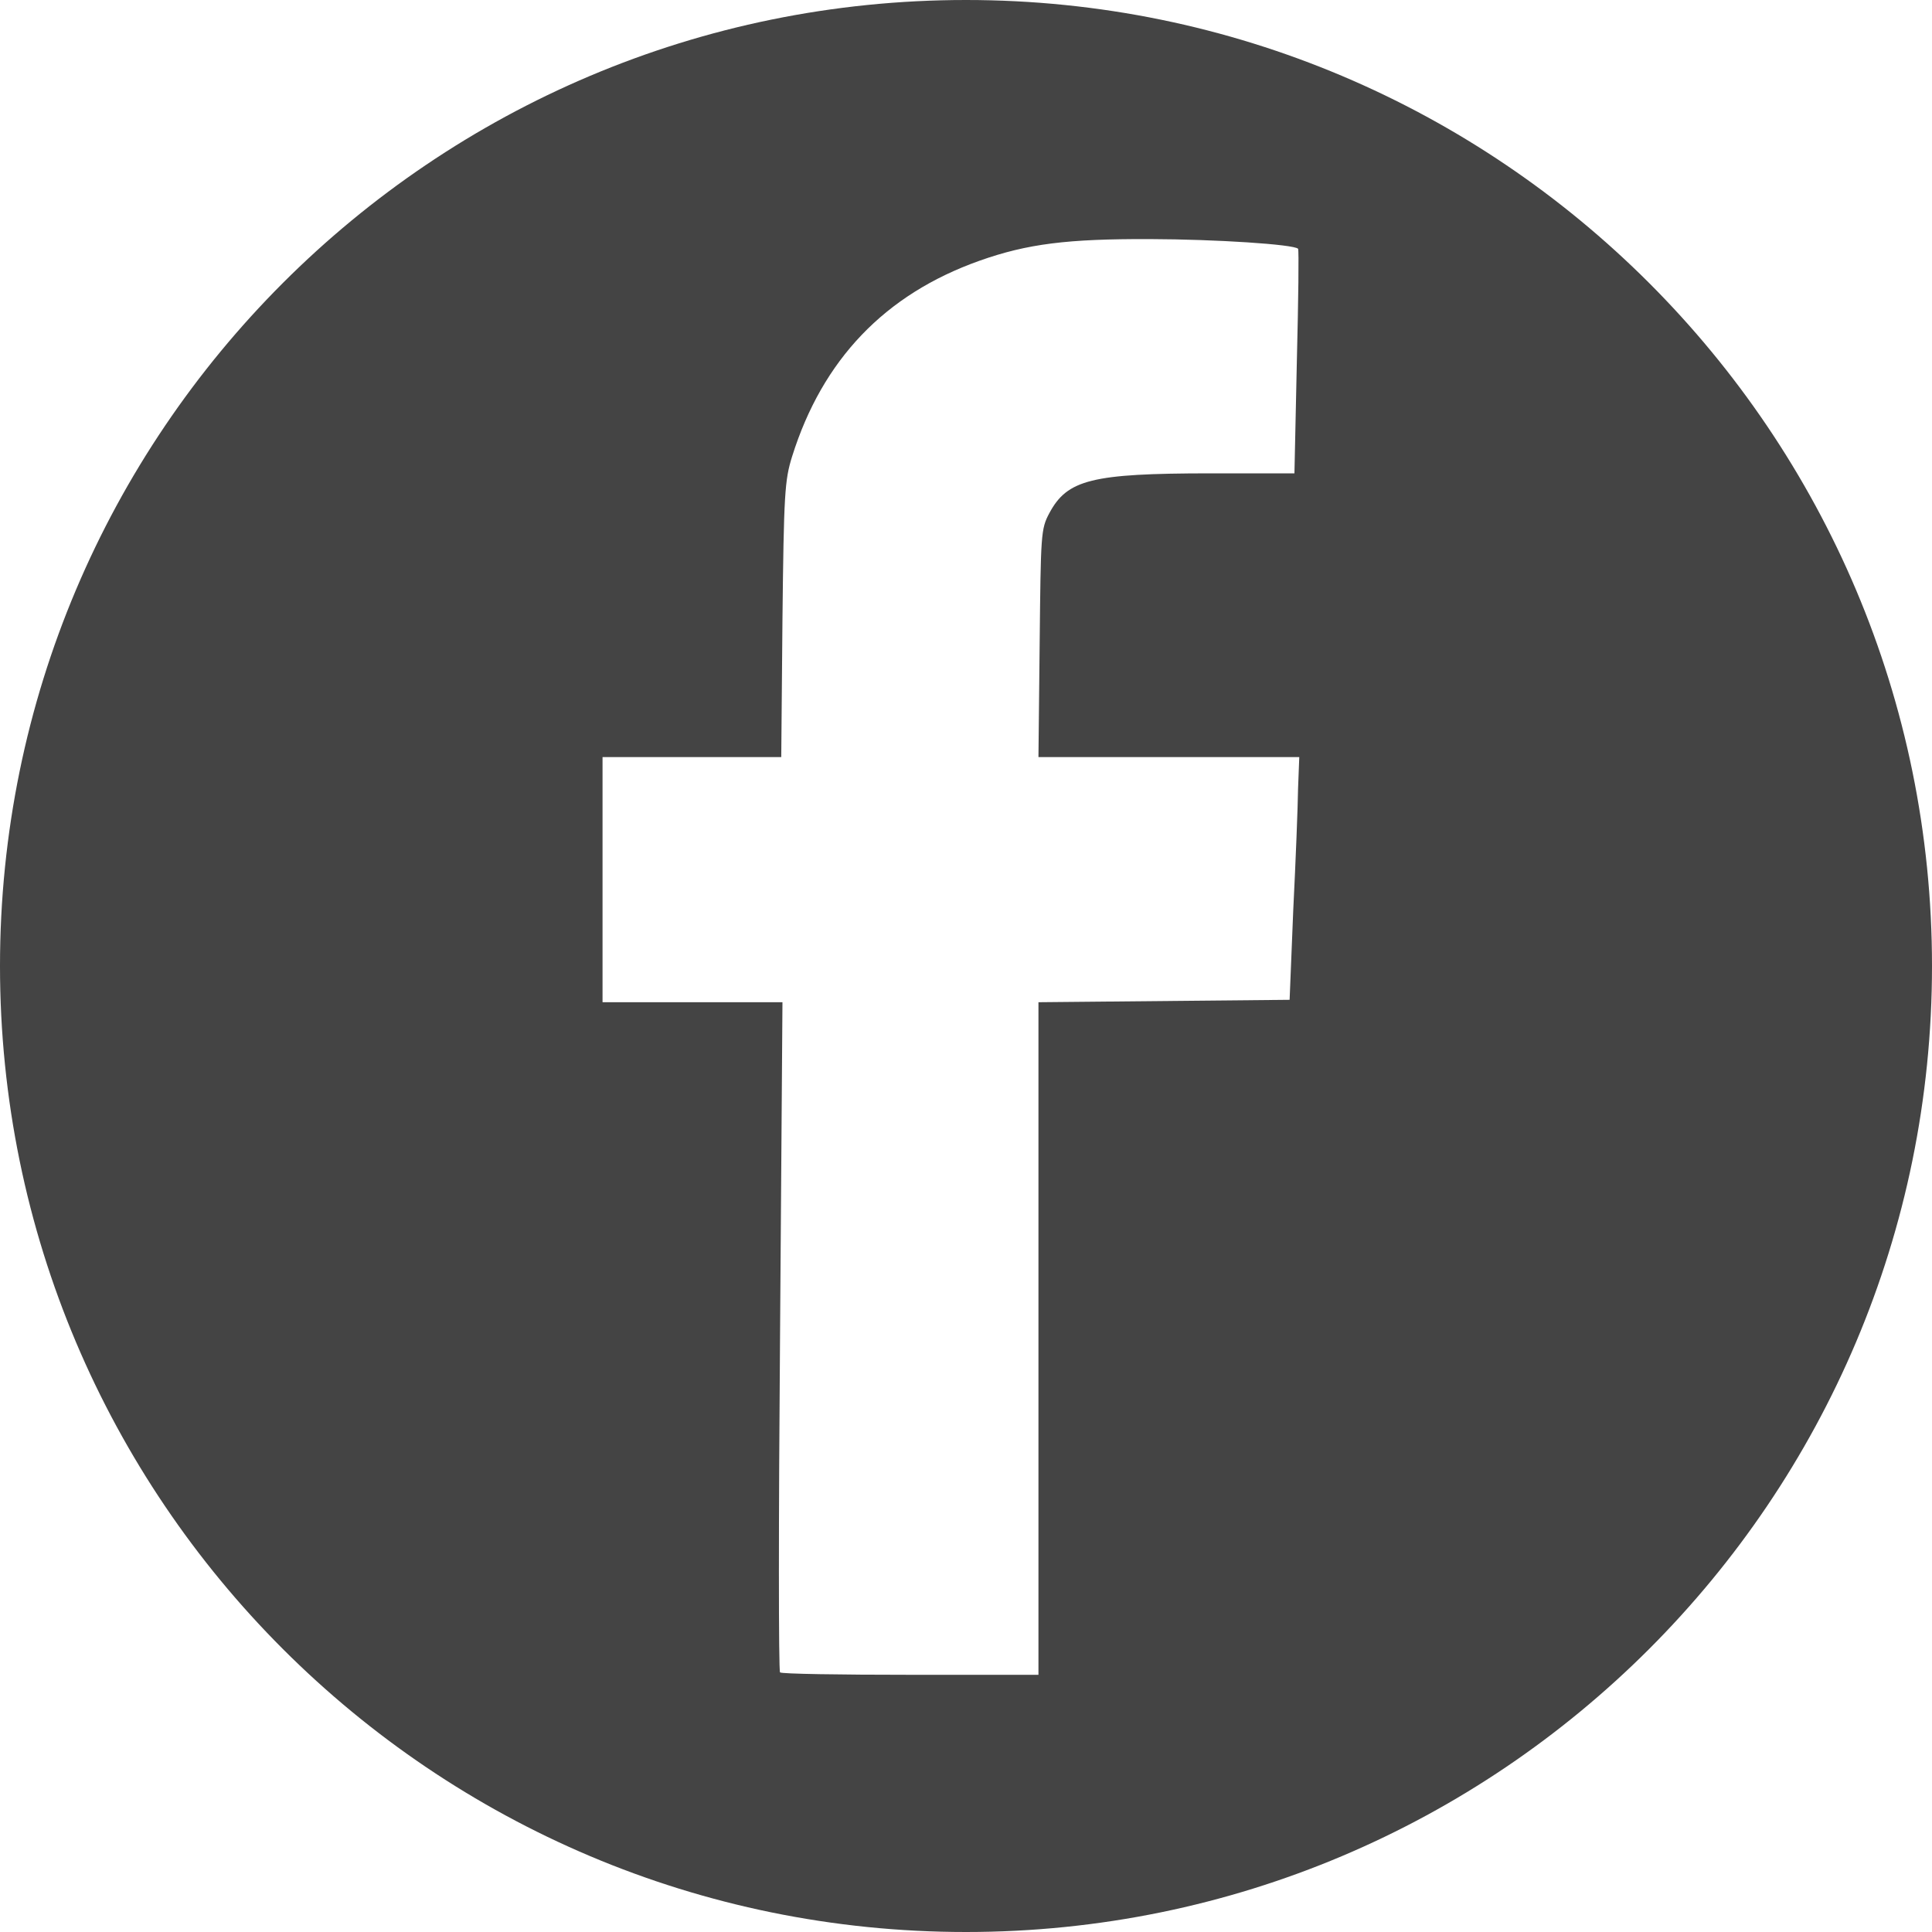
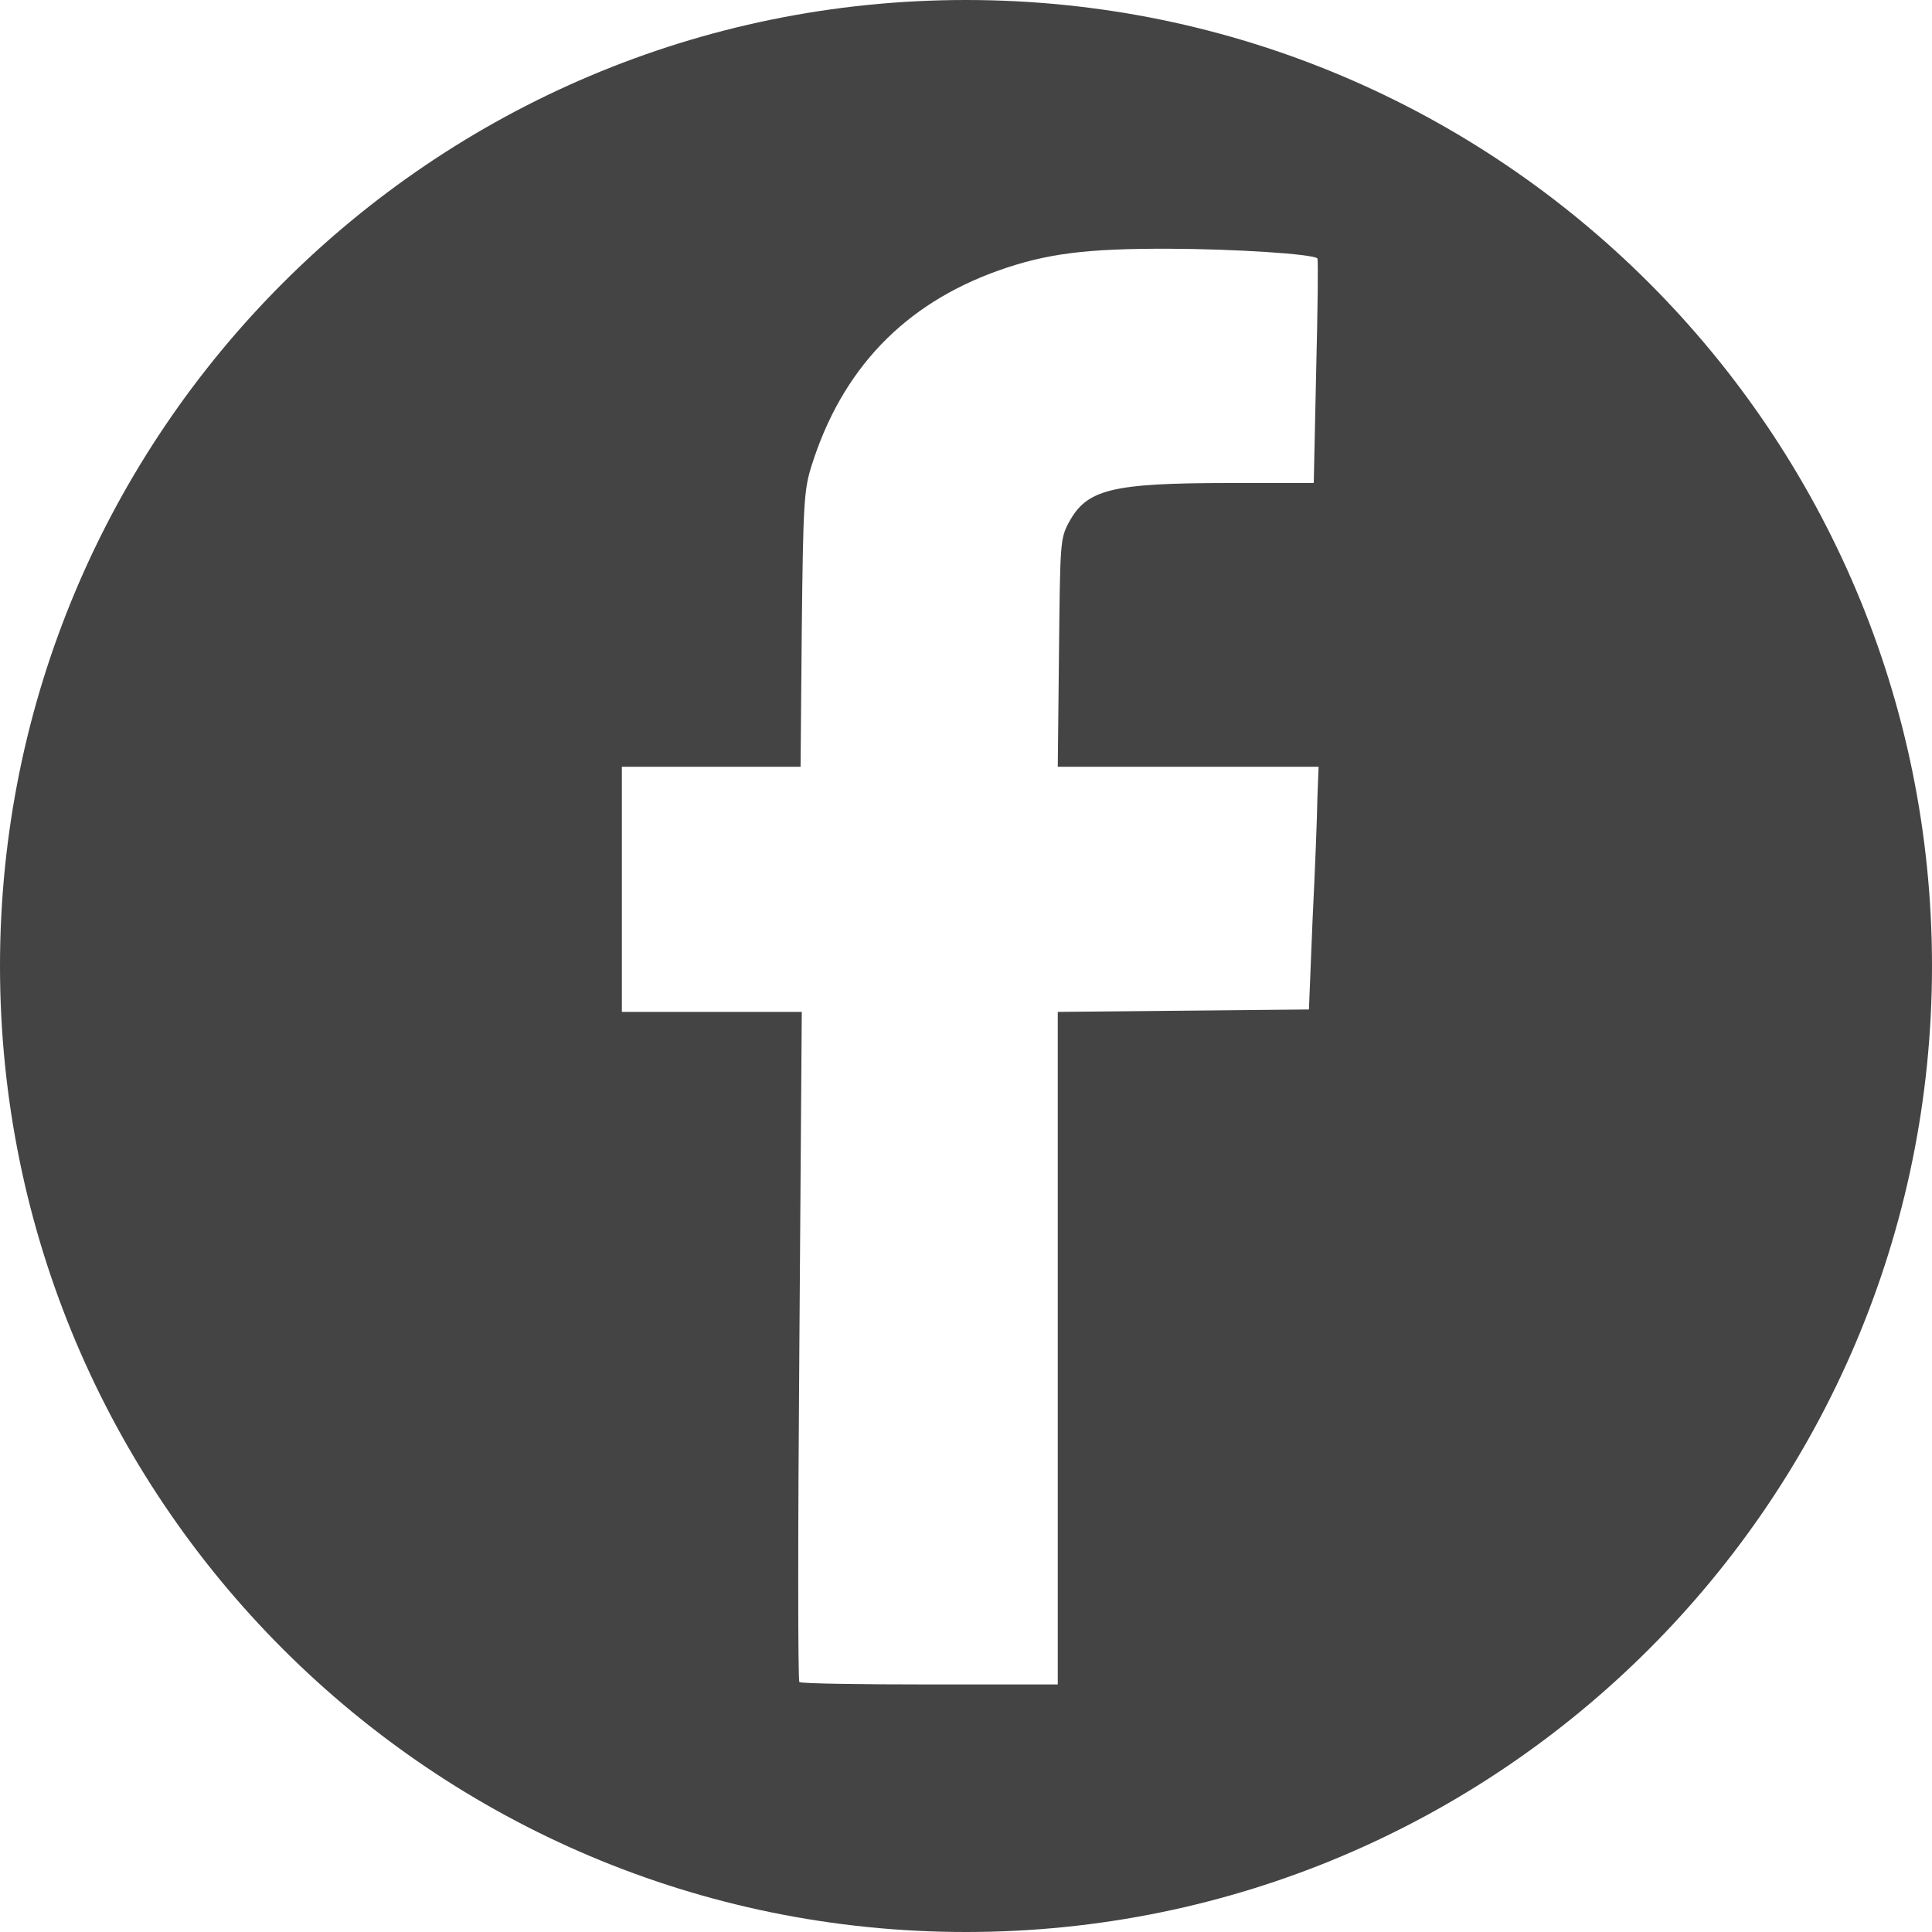
<svg xmlns="http://www.w3.org/2000/svg" width="200px" height="200px" viewBox="0 0 200 200" version="1.1">
  <description>Created with Sketch (http://www.bohemiancoding.com/sketch)</description>
  <defs />
  <g id="Page 1" stroke="none" stroke-width="1" fill="none" fill-rule="evenodd">
-     <path d="M100,0 C44.771,0 0,44.771 0,100 C0,155.229 44.771,200 100,200 C155.229,200 200,155.229 200,100 C200,44.771 155.229,0 100,0 L100,0 L100,0 Z M119,24.75 C125.93,24.77 133.922,25.297 134.375,25.75 C134.473,25.848 134.408,31.038 134.25,37.375 L134,49 L125.25,49 C113.017,49.012 110.485,49.644 108.625,53.125 C107.747,54.768 107.744,55.281 107.625,66.625 L107.5,78.375 L121,78.375 L134.5,78.375 L134.375,81.625 C134.353,83.453 134.129,89.155 133.875,94.25 L133.5,103.5 L120.5,103.625 L107.5,103.75 L107.5,138.625 L107.5,173.375 L94.25,173.375 C86.977,173.375 80.907,173.282 80.75,173.125 C80.593,172.968 80.594,157.254 80.75,138.25 L81,103.75 L71.75,103.75 L62.375,103.75 L62.375,91 L62.375,78.375 L71.625,78.375 L80.875,78.375 L81,64.125 C81.142,51.117 81.231,49.703 82,47.25 C85.14,37.235 91.6,30.475 101.375,27 C106.374,25.223 110.554,24.725 119,24.75 L119,24.75 L119,24.75 Z M119,24.75" id="Facebook" fill="#444444" />
+     <path d="M100,0 C44.771,0 0,44.771 0,100 C0,155.229 44.771,200 100,200 C155.229,200 200,155.229 200,100 C200,44.771 155.229,0 100,0 L100,0 L100,0 Z M121,25.75 C127.93,25.77 135.922,26.297 136.375,26.75 C136.473,26.848 136.408,32.038 136.25,38.375 L136,50 L127.25,50 C115.017,50.012 112.485,50.644 110.625,54.125 C109.747,55.768 109.744,56.281 109.625,67.625 L109.5,79.375 L123,79.375 L136.5,79.375 L136.375,82.625 C136.353,84.453 136.129,90.155 135.875,95.25 L135.5,104.5 L122.5,104.625 L109.5,104.75 L109.5,139.625 L109.5,174.375 L96.25,174.375 C88.977,174.375 82.907,174.282 82.75,174.125 C82.593,173.968 82.594,158.254 82.75,139.25 L83,104.75 L73.75,104.75 L64.375,104.75 L64.375,92 L64.375,79.375 L73.625,79.375 L82.875,79.375 L83,65.125 C83.142,52.117 83.231,50.703 84,48.25 C87.14,38.235 93.6,31.475 103.375,28 C108.374,26.223 112.554,25.725 121,25.75 L121,25.75 L121,25.75 Z M121,25.75" id="Facebook" fill="#444444" />
  </g>
</svg>
